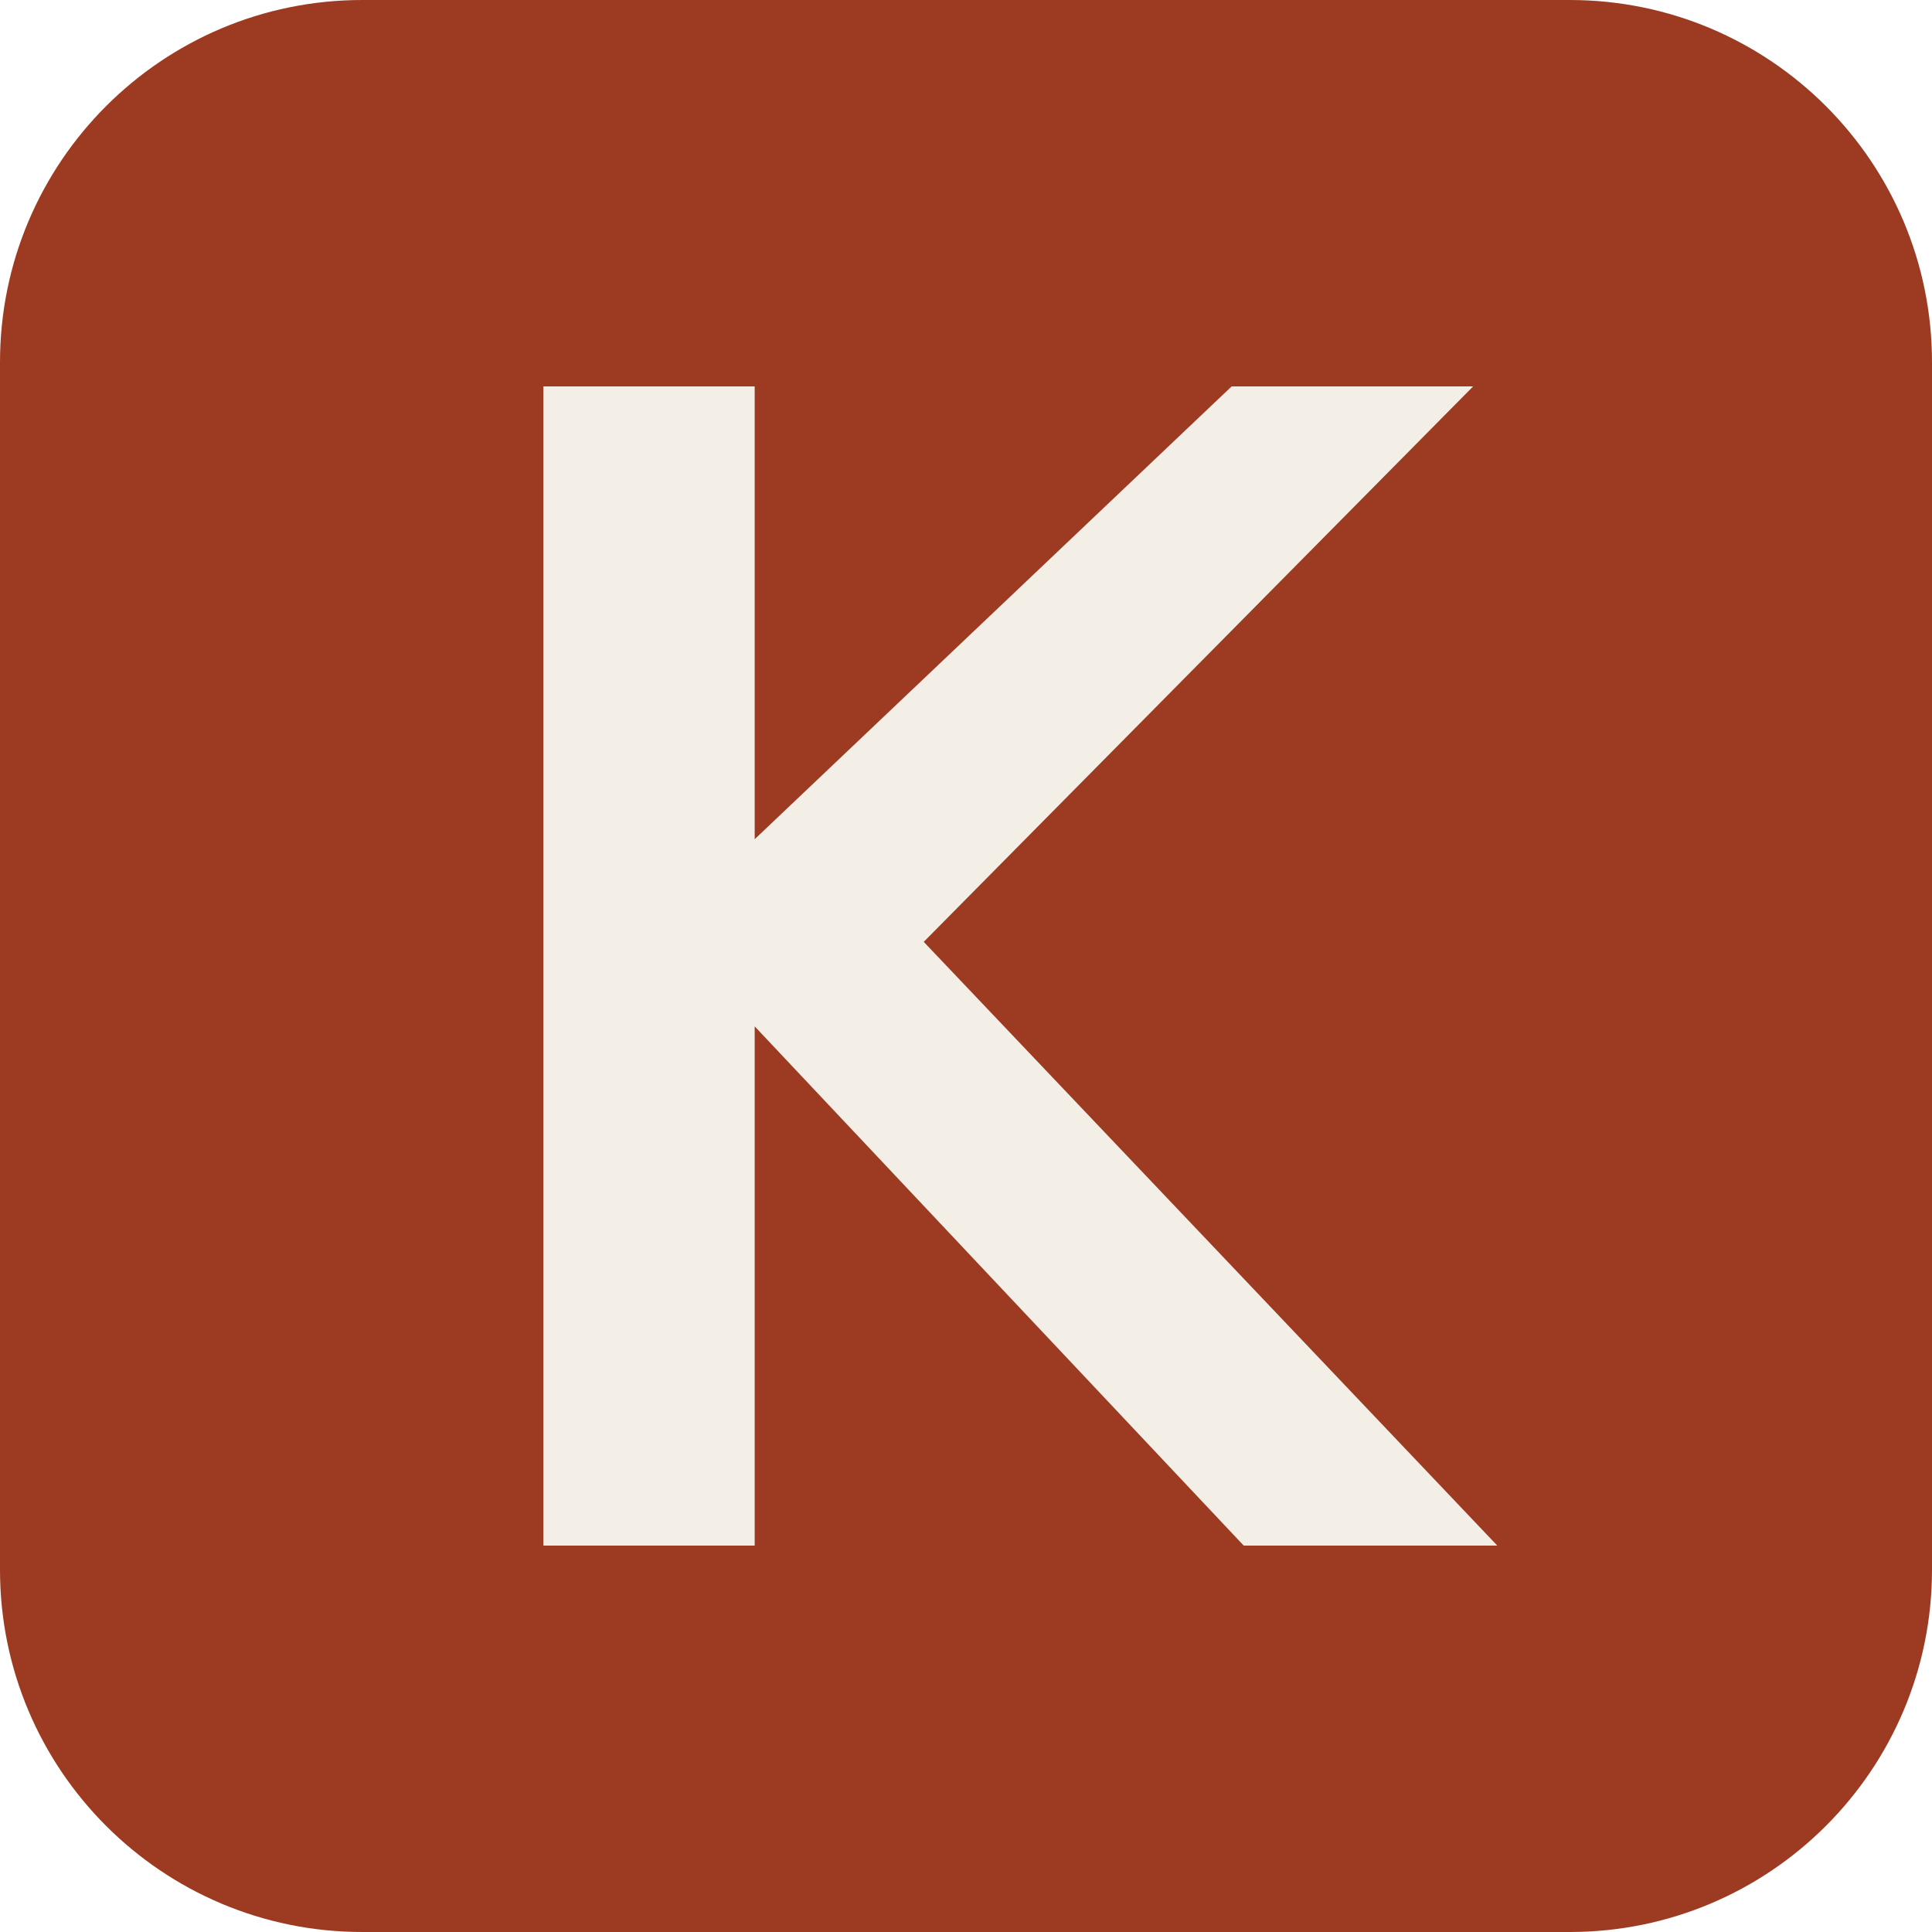
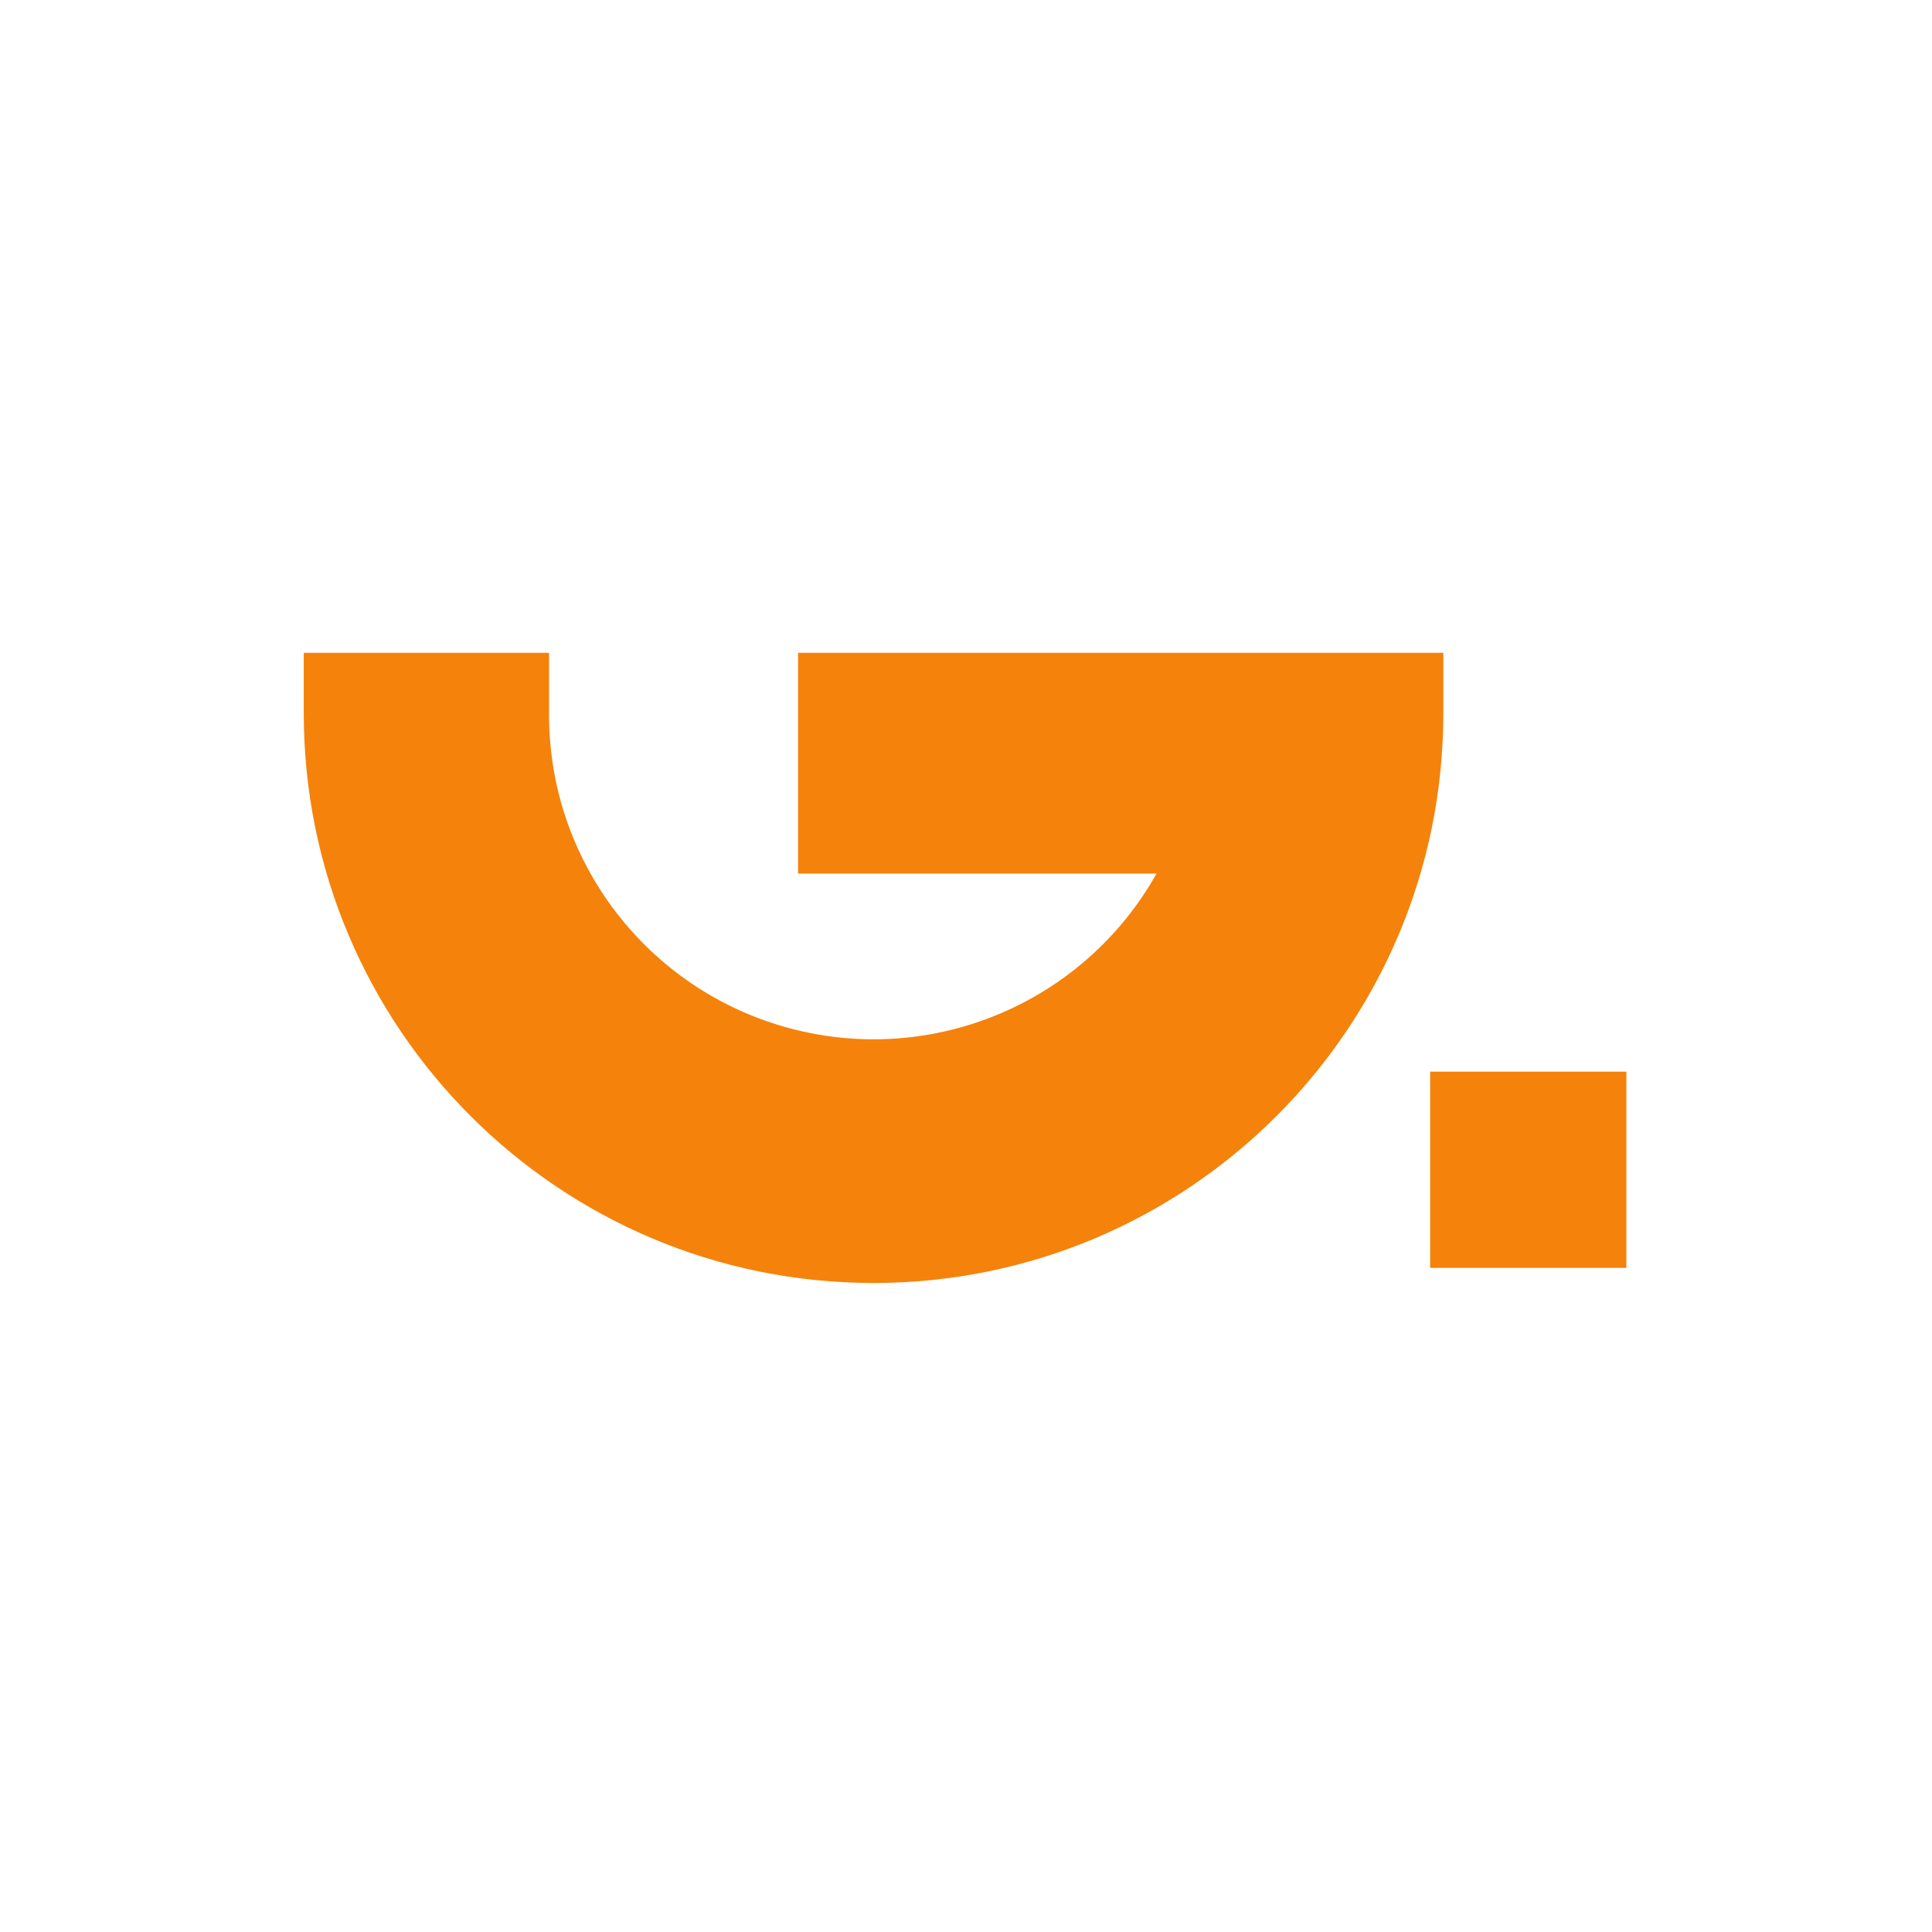
- <svg xmlns="http://www.w3.org/2000/svg" viewBox="0 0 32 32">
-   <rect width="32" height="32" rx="6" fill="#9C3B22" />
-   <path fill="#F3EEE6" d="M9 6.4h3.5v7.5L20.4 6.4H24.4L15.3 15.6 24.8 25.6h-4.2l-8.1-8.6v8.6H9V6.4z" />
+ <svg xmlns="http://www.w3.org/2000/svg" viewBox="0 0 1024 1024">
+   <path fill="#F5820B" d="M161 346H291V378A172 172 0 0 0 613 463H423V346H765V378A302 302 0 0 1 161 378V346Z" />
+   <rect x="758" y="568" width="104" height="104" fill="#F5820B" />
</svg>
